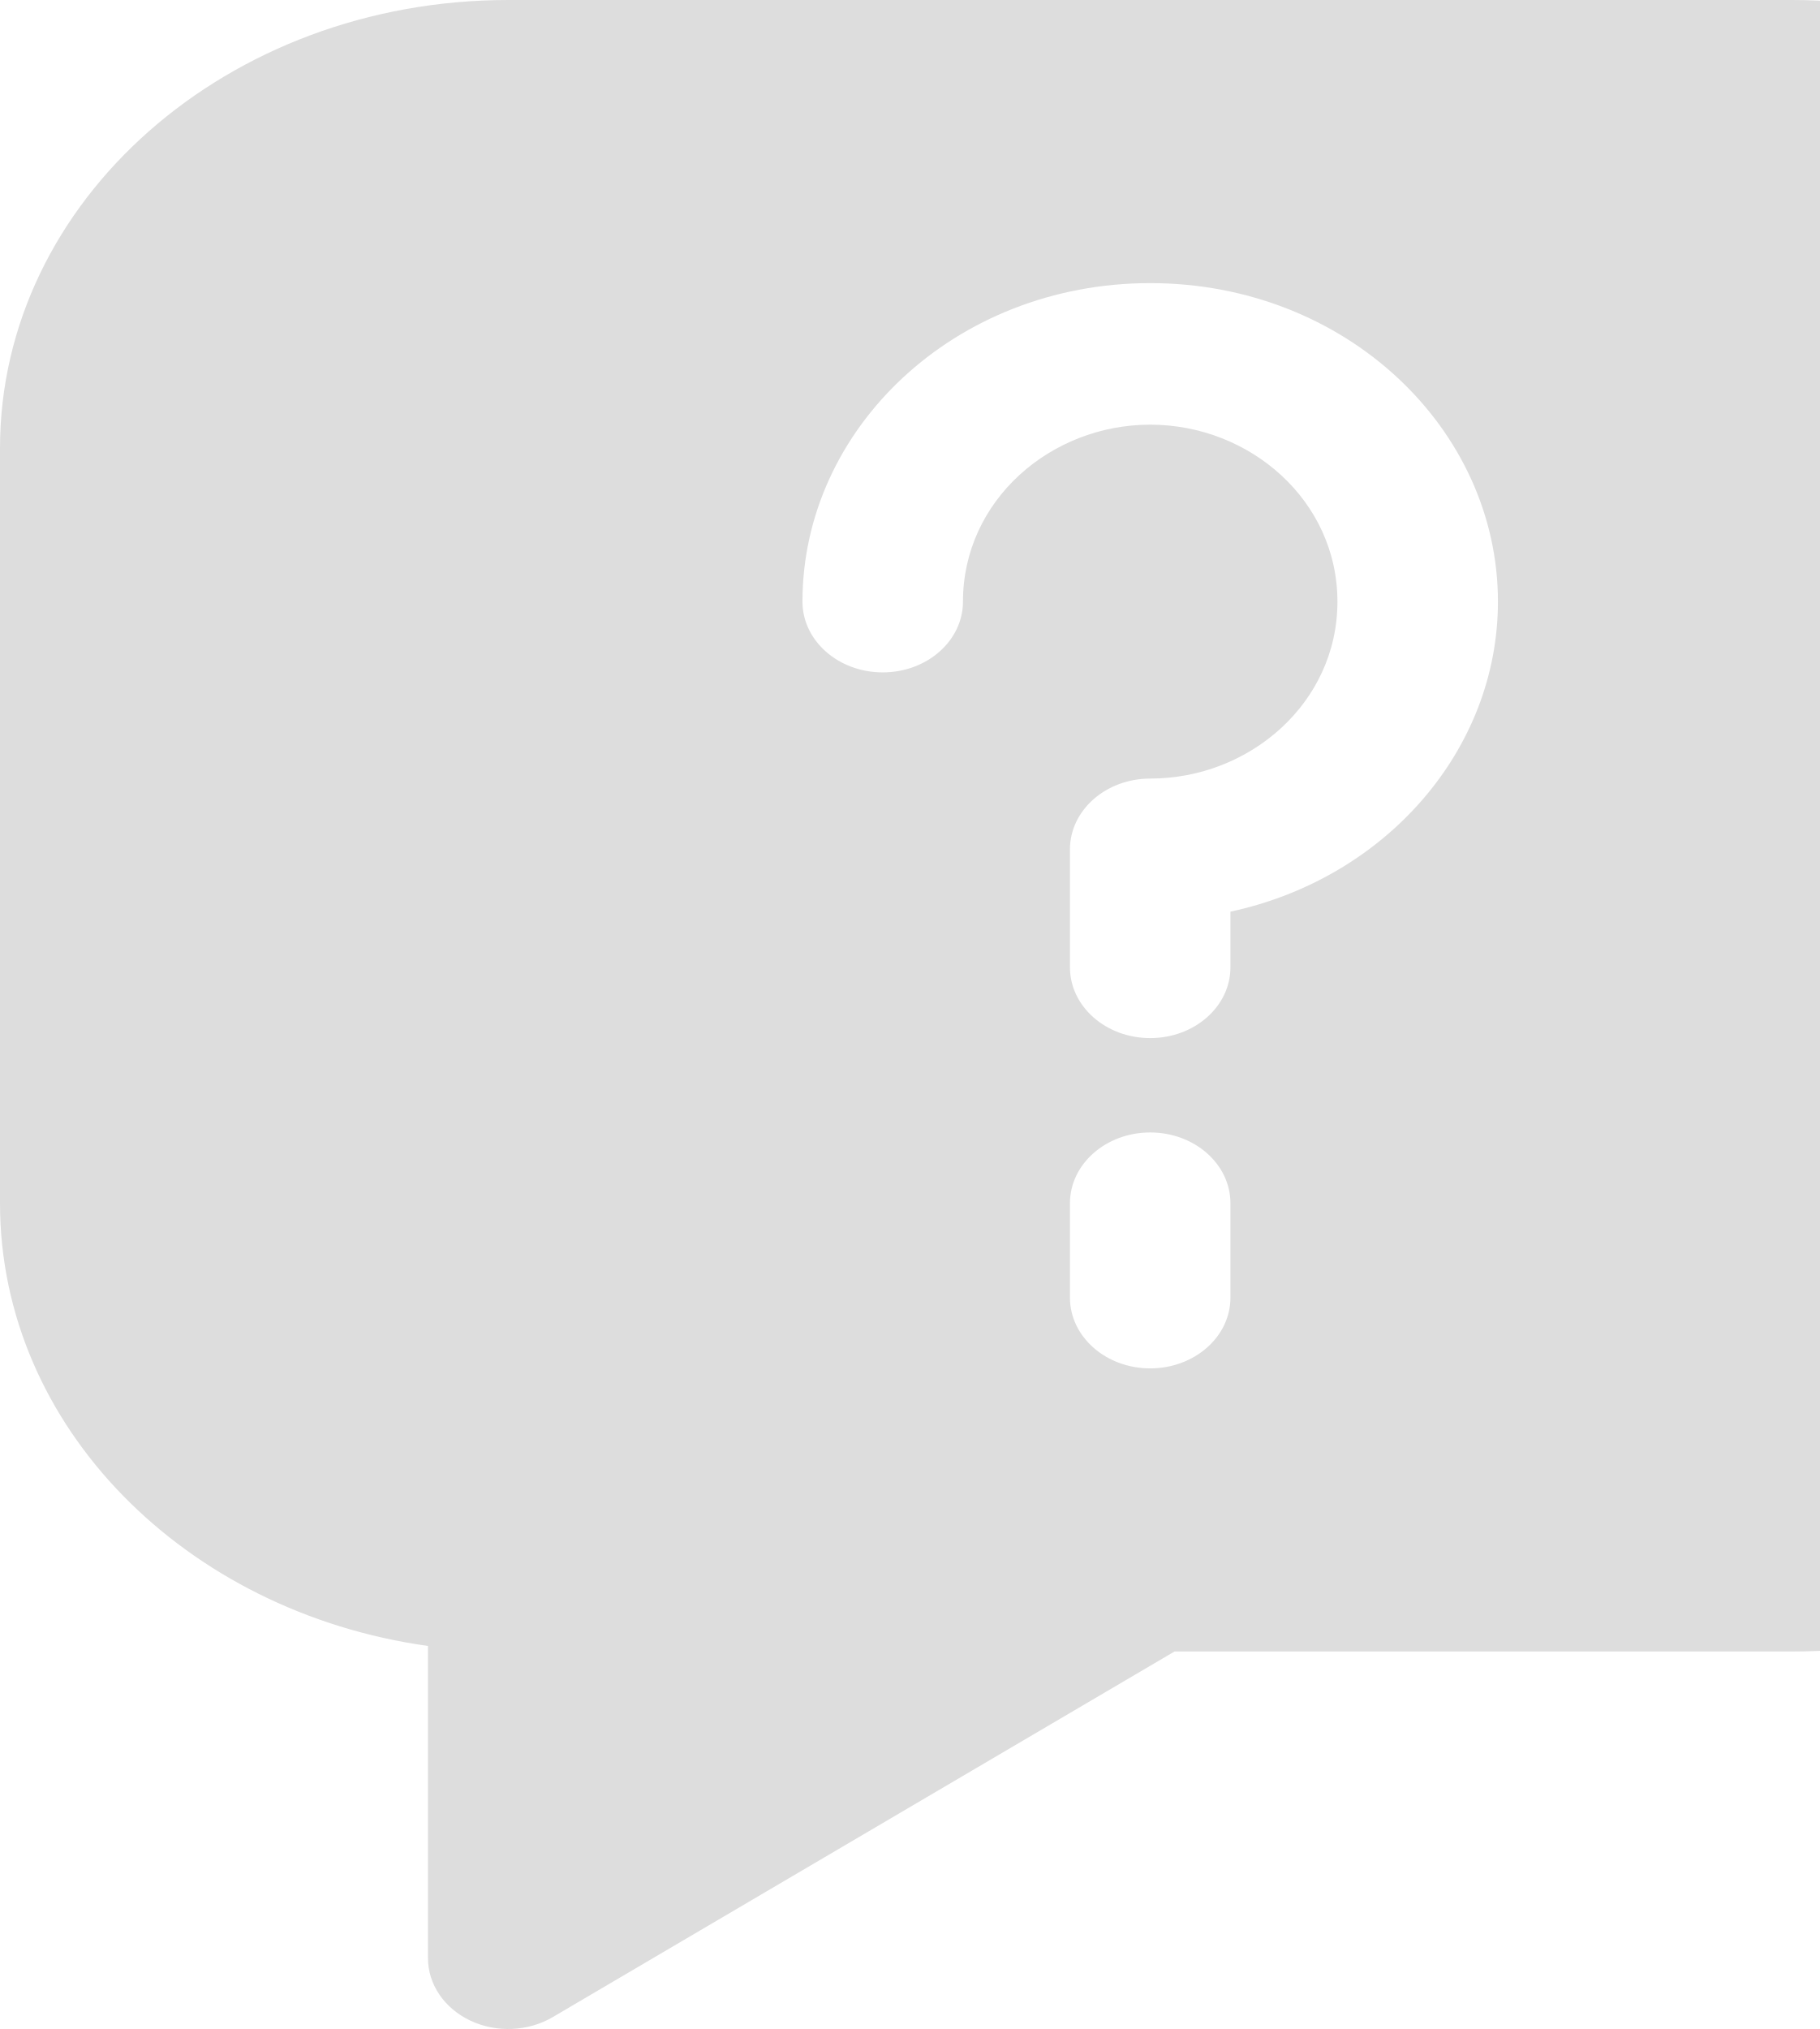
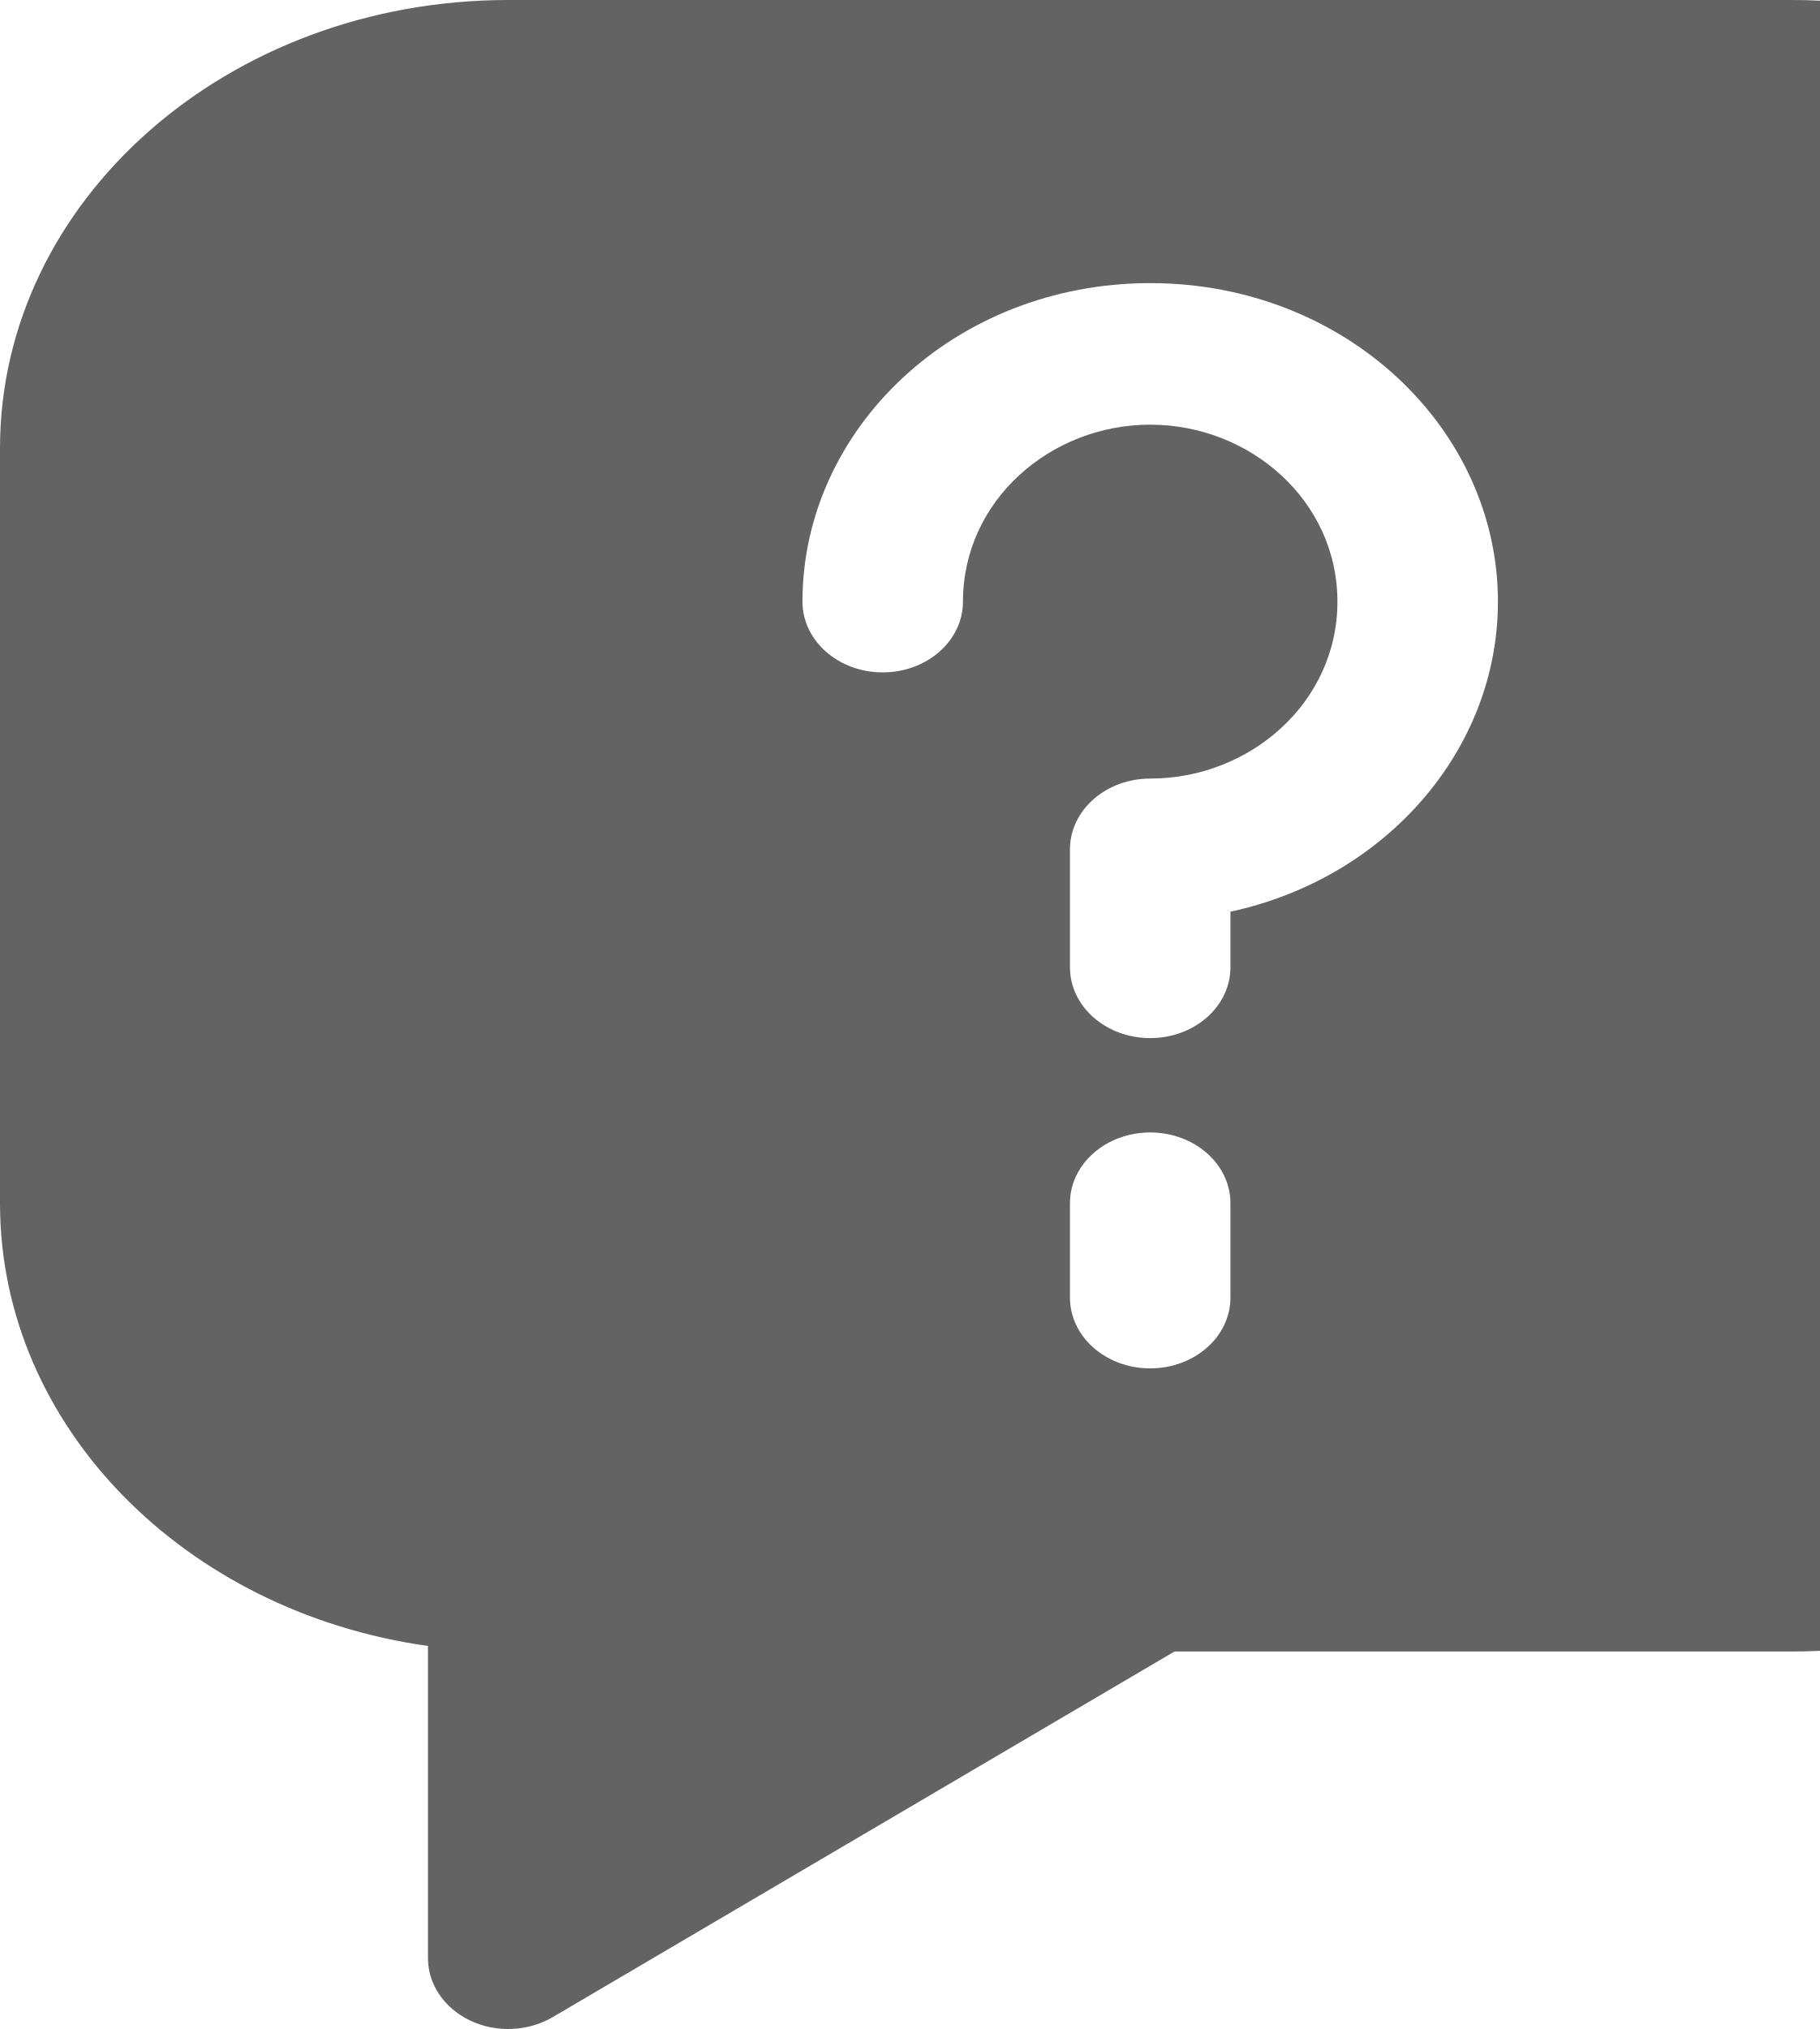
<svg xmlns="http://www.w3.org/2000/svg" width="87" height="97" viewBox="0 0 87 97" fill="none">
  <g style="mix-blend-mode:multiply">
-     <path fill-rule="evenodd" clip-rule="evenodd" d="M24.302 0C10.88 0 0 9.595 0 21.43V57.523C0 68.208 8.867 77.065 20.465 78.688V93.616C20.465 94.864 21.244 96.01 22.492 96.6C23.739 97.189 25.253 97.124 26.431 96.431L56.162 78.953H85.698C99.12 78.953 110 69.359 110 57.523V21.43C110 9.595 99.12 0 85.698 0H24.302ZM55 20.302C50.23 20.302 46.047 23.932 46.047 28.762C46.047 30.63 44.328 32.145 42.209 32.145C40.09 32.145 38.372 30.63 38.372 28.762C38.372 20.51 45.642 13.535 55 13.535C64.358 13.535 71.628 20.51 71.628 28.762C71.628 35.844 66.272 41.986 58.837 43.584V46.244C58.837 48.113 57.119 49.628 55 49.628C52.881 49.628 51.163 48.113 51.163 46.244V40.605C51.163 38.736 52.881 37.221 55 37.221C59.77 37.221 63.953 33.591 63.953 28.762C63.953 23.932 59.77 20.302 55 20.302ZM58.837 57.523C58.837 55.654 57.119 54.139 55 54.139C52.881 54.139 51.163 55.654 51.163 57.523V62.035C51.163 63.904 52.881 65.418 55 65.418C57.119 65.418 58.837 63.904 58.837 62.035V57.523Z" fill="#DDDDDD" />
+     <path fill-rule="evenodd" clip-rule="evenodd" d="M24.302 0C10.88 0 0 9.595 0 21.43V57.523C0 68.208 8.867 77.065 20.465 78.688V93.616C20.465 94.864 21.244 96.01 22.492 96.6C23.739 97.189 25.253 97.124 26.431 96.431L56.162 78.953H85.698C99.12 78.953 110 69.359 110 57.523V21.43C110 9.595 99.12 0 85.698 0H24.302ZM55 20.302C50.23 20.302 46.047 23.932 46.047 28.762C46.047 30.63 44.328 32.145 42.209 32.145C40.09 32.145 38.372 30.63 38.372 28.762C38.372 20.51 45.642 13.535 55 13.535C64.358 13.535 71.628 20.51 71.628 28.762C71.628 35.844 66.272 41.986 58.837 43.584V46.244C58.837 48.113 57.119 49.628 55 49.628C52.881 49.628 51.163 48.113 51.163 46.244V40.605C51.163 38.736 52.881 37.221 55 37.221C59.77 37.221 63.953 33.591 63.953 28.762C63.953 23.932 59.77 20.302 55 20.302ZM58.837 57.523C58.837 55.654 57.119 54.139 55 54.139C52.881 54.139 51.163 55.654 51.163 57.523V62.035C51.163 63.904 52.881 65.418 55 65.418C57.119 65.418 58.837 63.904 58.837 62.035V57.523Z" fill="#636363" />
  </g>
</svg>
